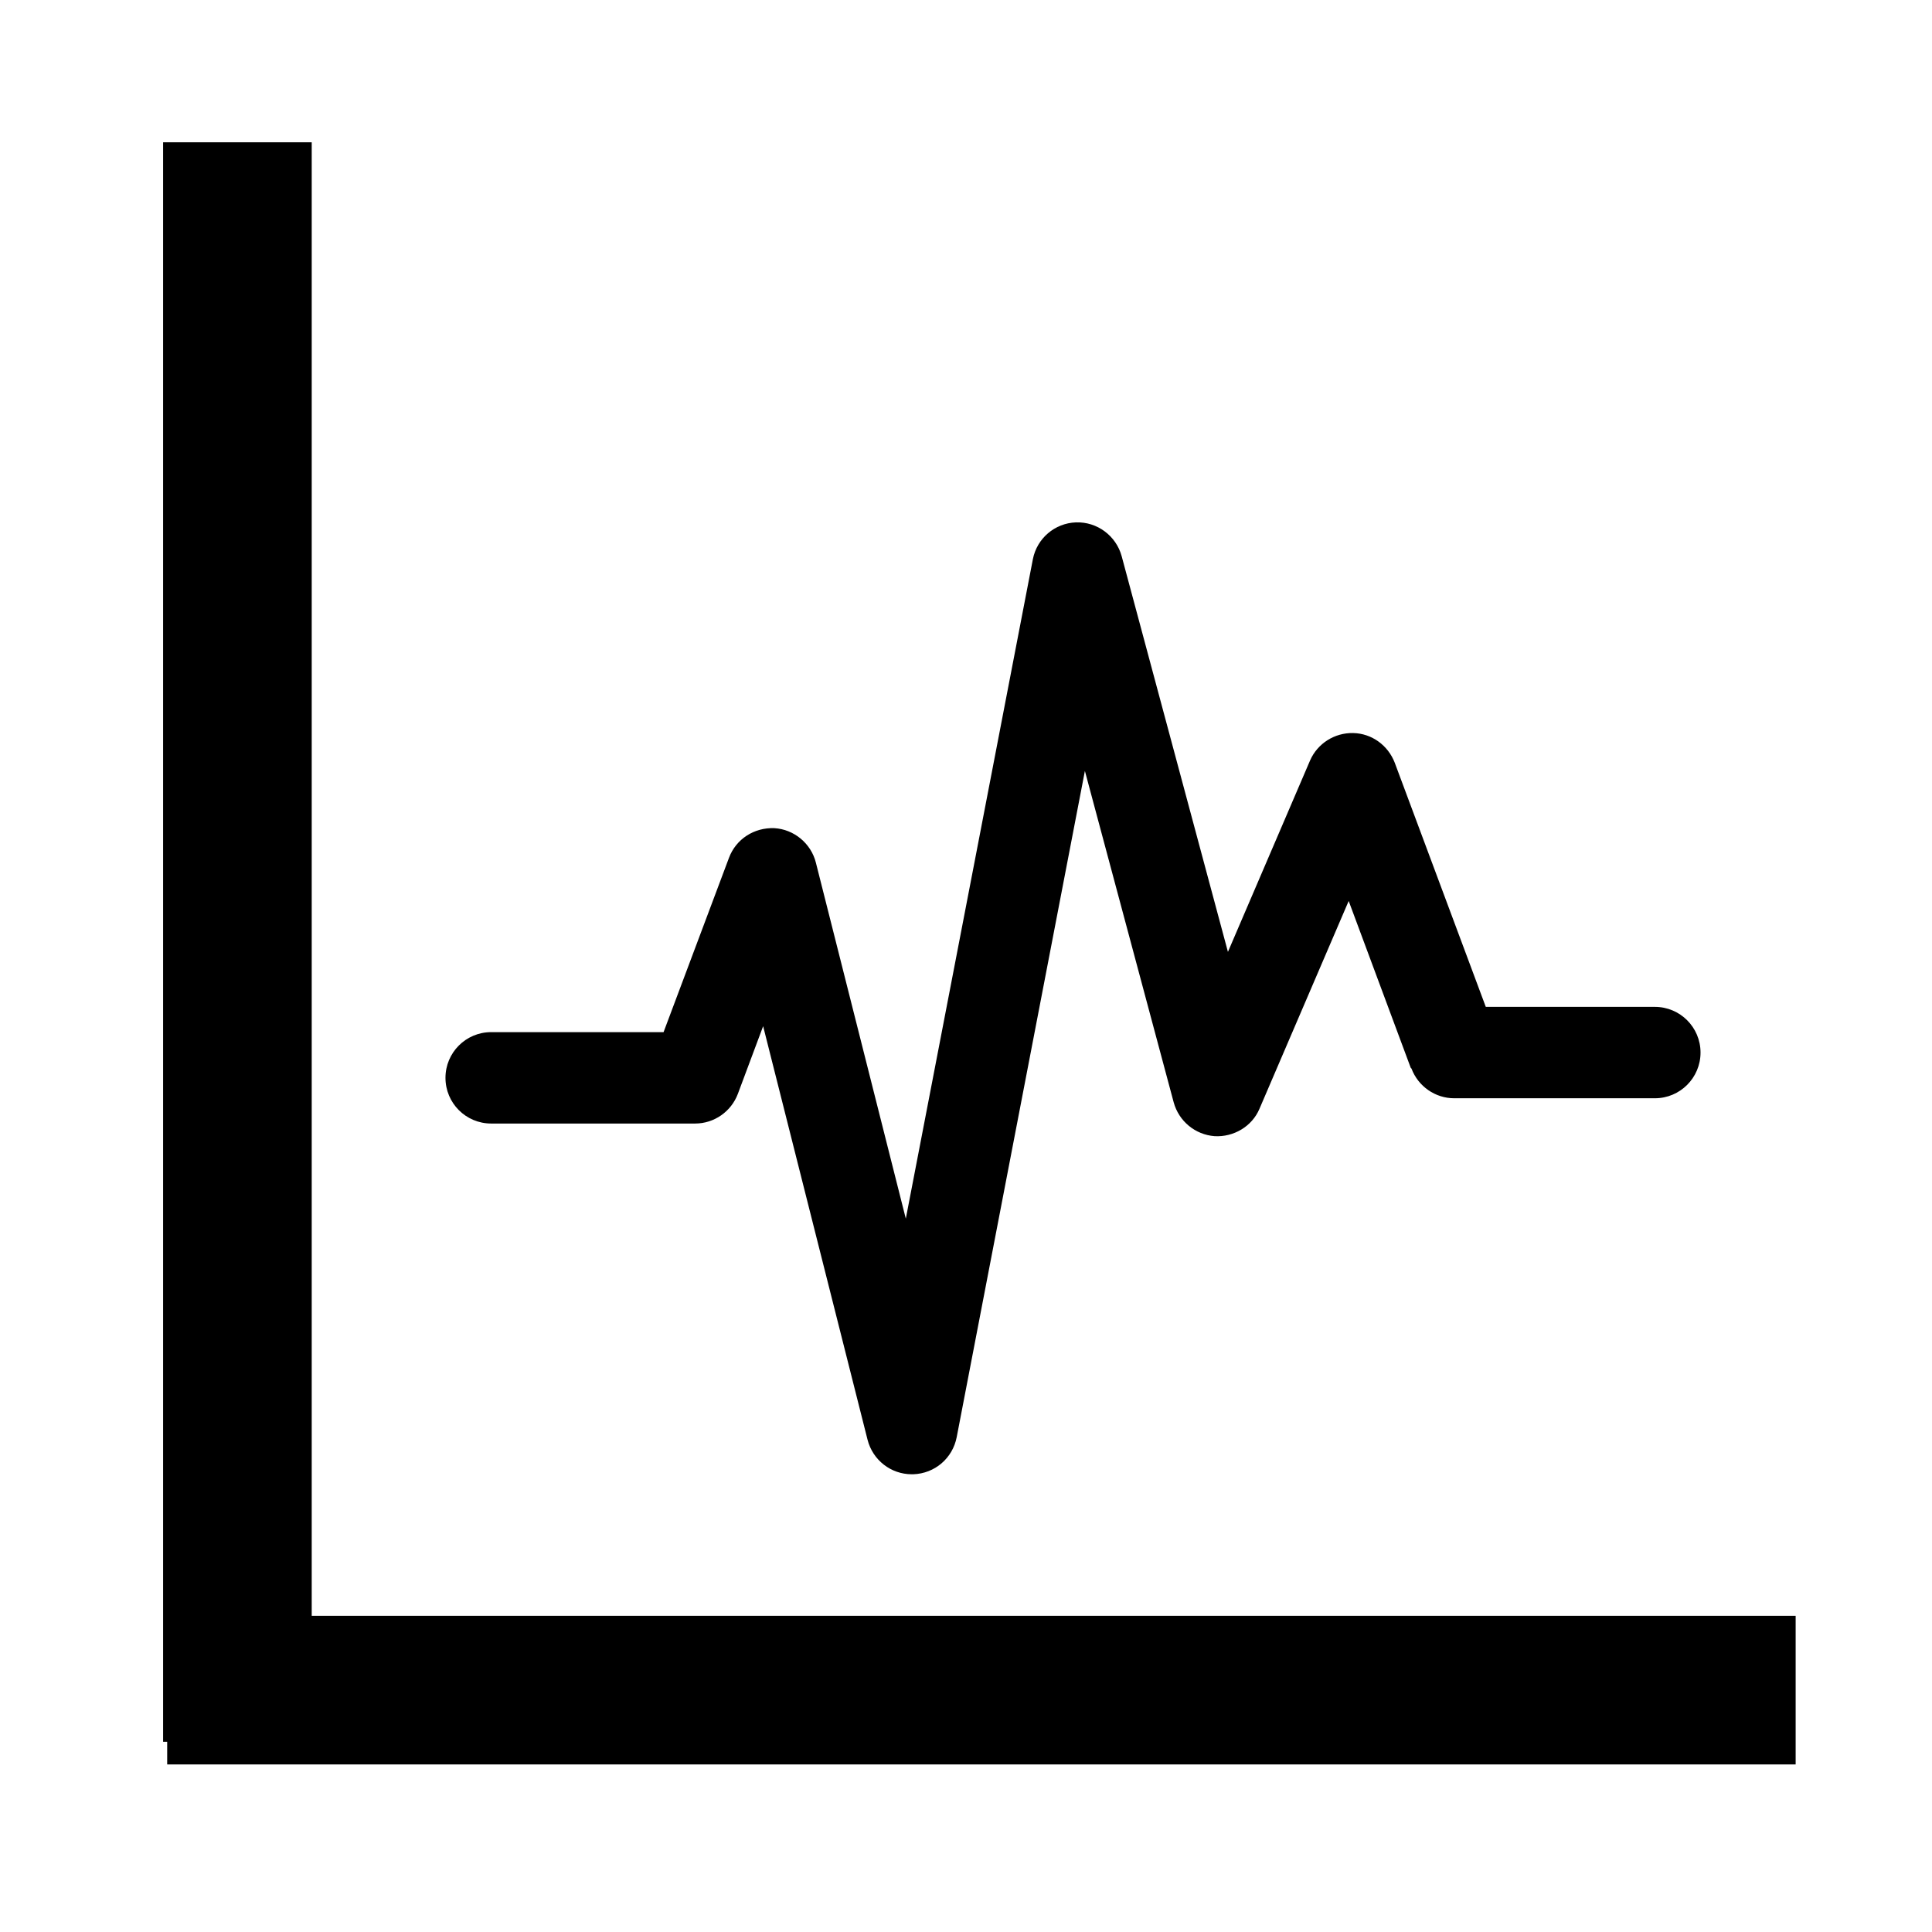
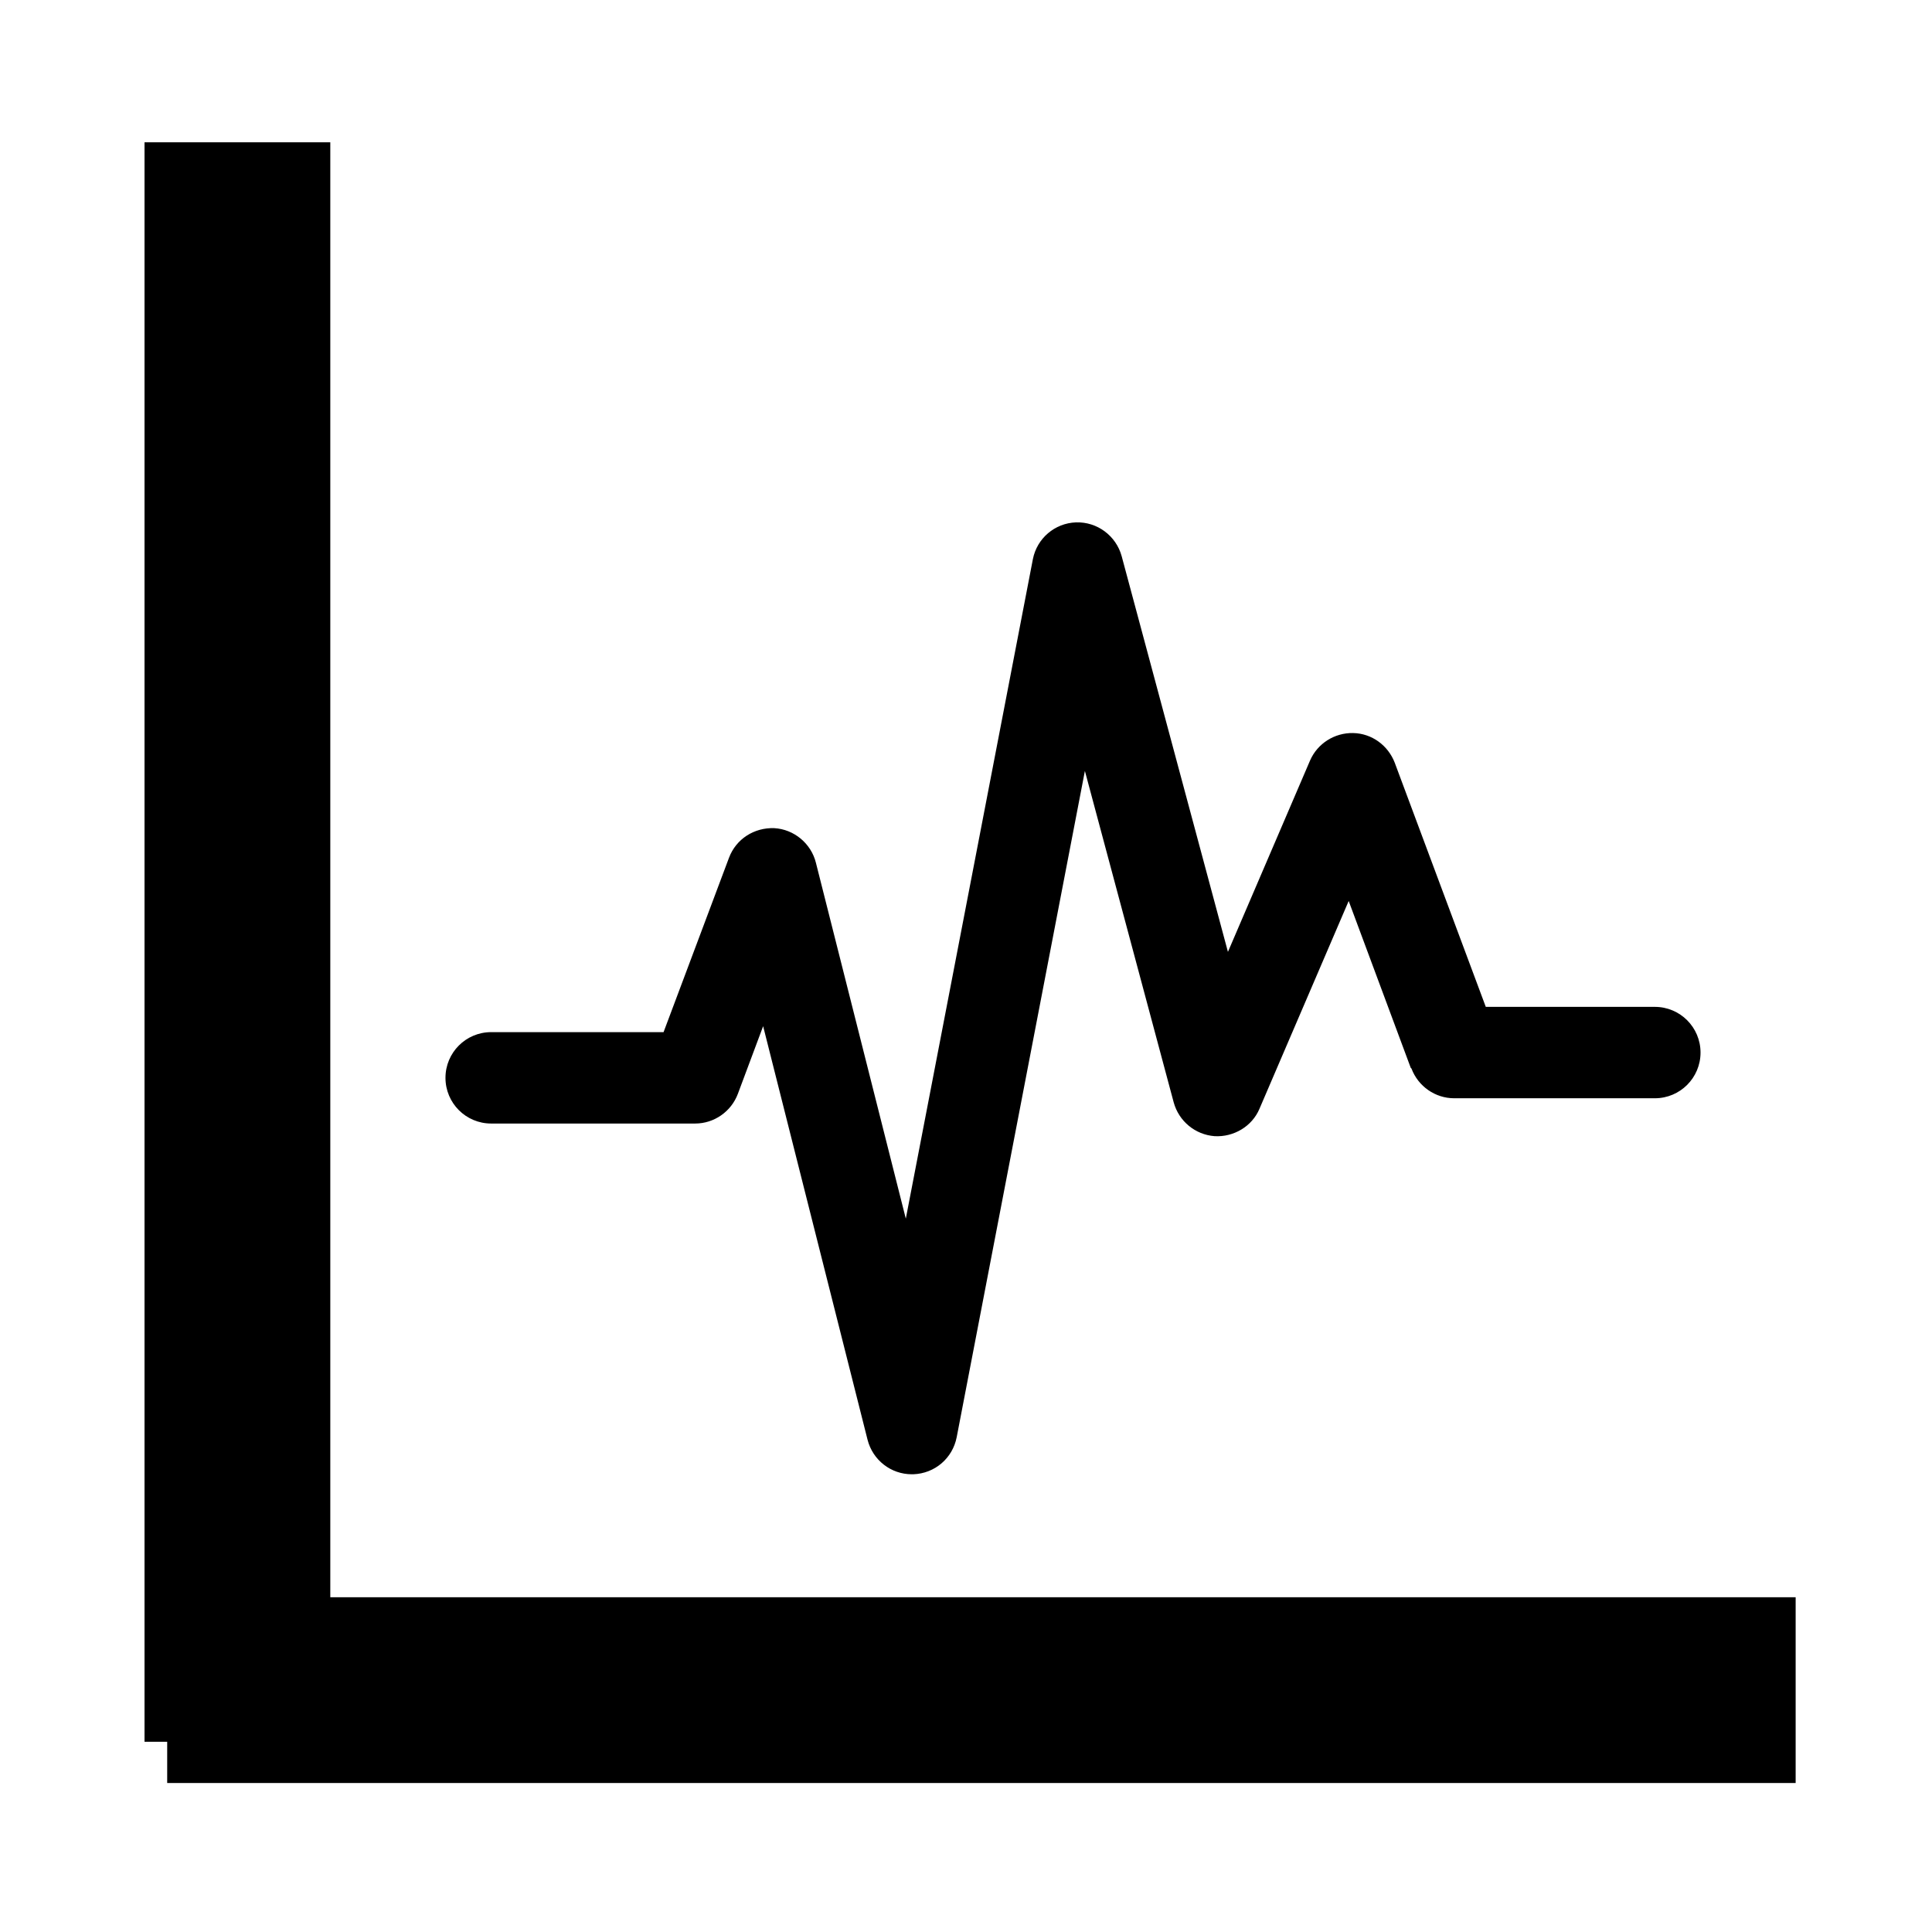
<svg xmlns="http://www.w3.org/2000/svg" width="52" height="52" enable-background="new 0 0 431.771 431.771" version="1.1" xml:space="preserve">
  <g class="layer">
    <g id="svg_1">
      <g id="svg_2">
        <path d="m37.99,28.76c0.18,0.48 0.64,0.8 1.15,0.8l5.4,0c0.68,0 1.23,-0.55 1.23,-1.23c0,-0.68 -0.55,-1.23 -1.23,-1.23l-4.55,0l-2.45,-6.57c-0.18,-0.47 -0.62,-0.79 -1.12,-0.8c-0.5,-0.01 -0.96,0.28 -1.16,0.74l-2.21,5.15l-2.86,-10.65c-0.15,-0.55 -0.66,-0.93 -1.23,-0.91c-0.57,0.02 -1.05,0.43 -1.16,0.99l-3.42,17.75l-2.42,-9.58c-0.13,-0.52 -0.59,-0.9 -1.12,-0.93c-0.54,-0.02 -1.03,0.29 -1.22,0.8l-1.76,4.69l-4.64,0c-0.68,0 -1.23,0.55 -1.23,1.23c0,0.68 0.55,1.23 1.23,1.23l5.49,0c0.51,0 0.97,-0.32 1.15,-0.8l0.68,-1.82l2.81,11.13c0.14,0.55 0.63,0.93 1.19,0.93c0.01,0 0.02,0 0.04,0c0.58,-0.02 1.06,-0.43 1.17,-1l3.45,-17.93l2.39,8.92c0.14,0.51 0.58,0.87 1.1,0.91c0.51,0.03 1.01,-0.26 1.21,-0.74l2.4,-5.59l1.67,4.49z" id="svg_3" />
      </g>
    </g>
-     <line fill="none" id="svg_5" stroke="#000000" stroke-width="4" x1="6.39" x2="6.39" y1="3.83" y2="46.88" />
-     <line fill="none" id="svg_7" stroke="#000000" stroke-width="4" x1="4.5" x2="48.33" y1="45.49" y2="45.49" />
+     <line fill="none" id="svg_5" stroke="#000000" stroke-width="5" x1="6.39" x2="6.39" y1="3.83" y2="46.88" />
+     <line fill="none" id="svg_7" stroke="#000000" stroke-width="5" x1="4.5" x2="48.33" y1="45.49" y2="45.49" />
  </g>
</svg>
